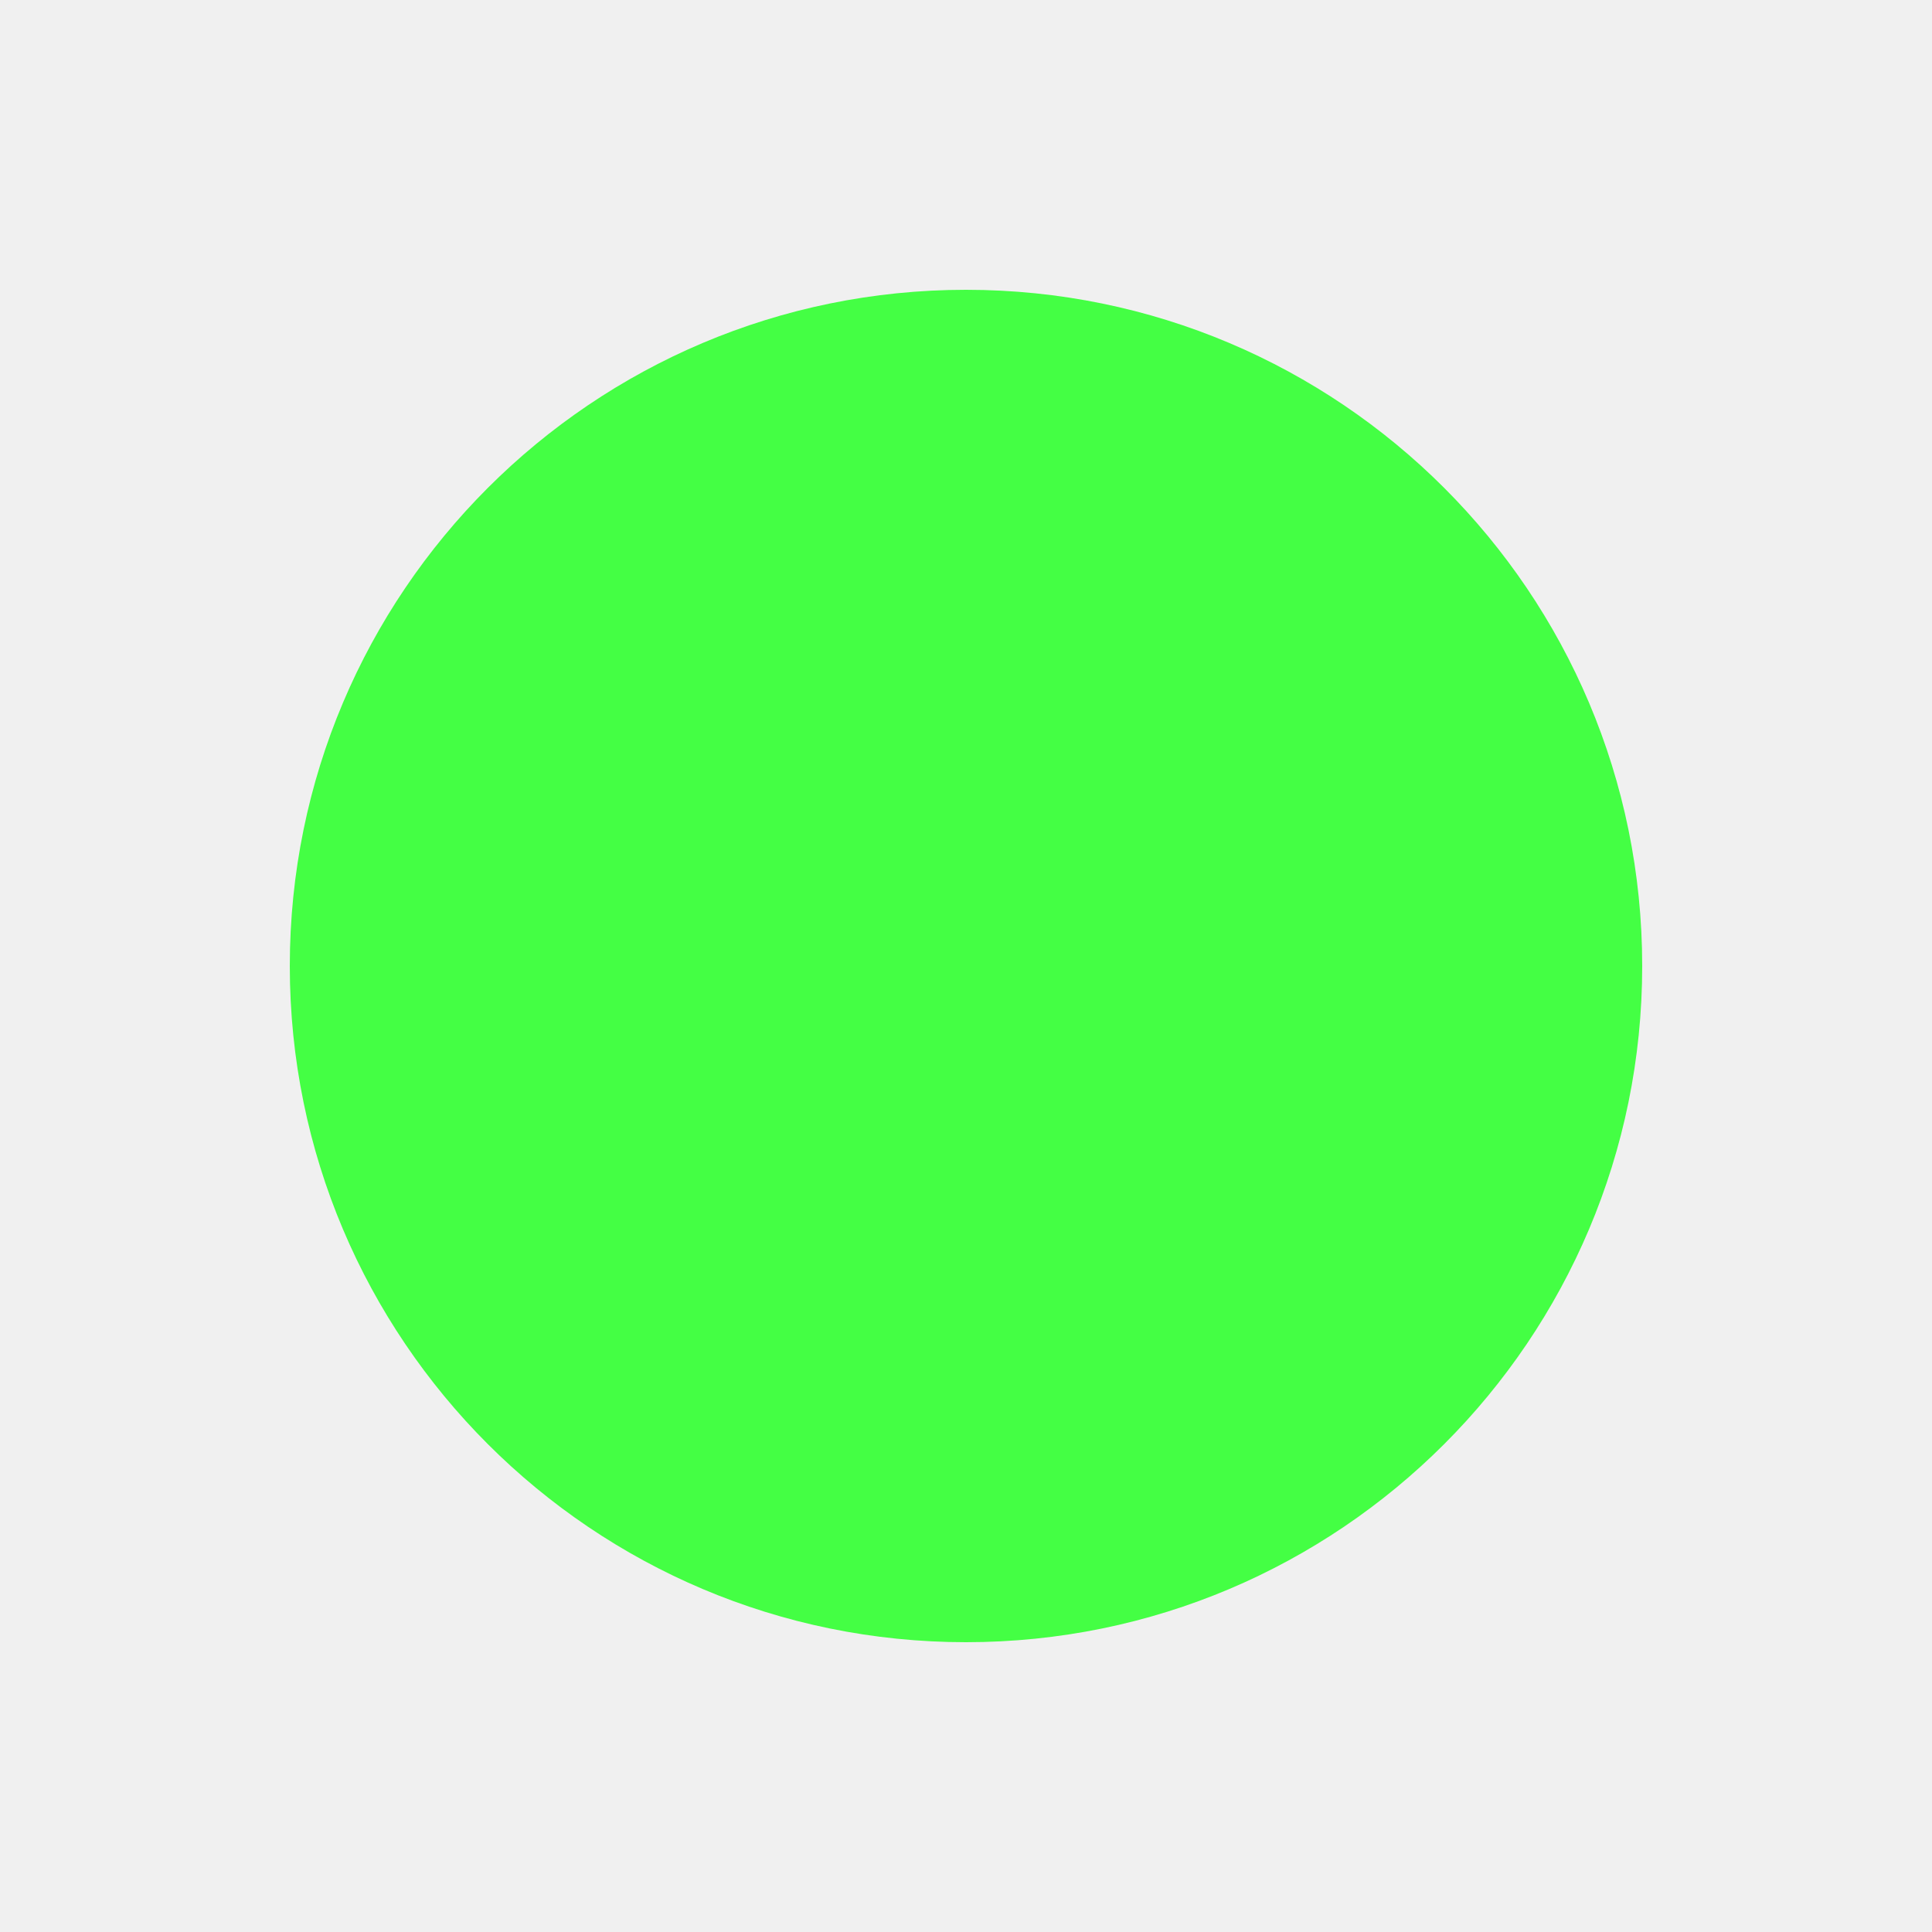
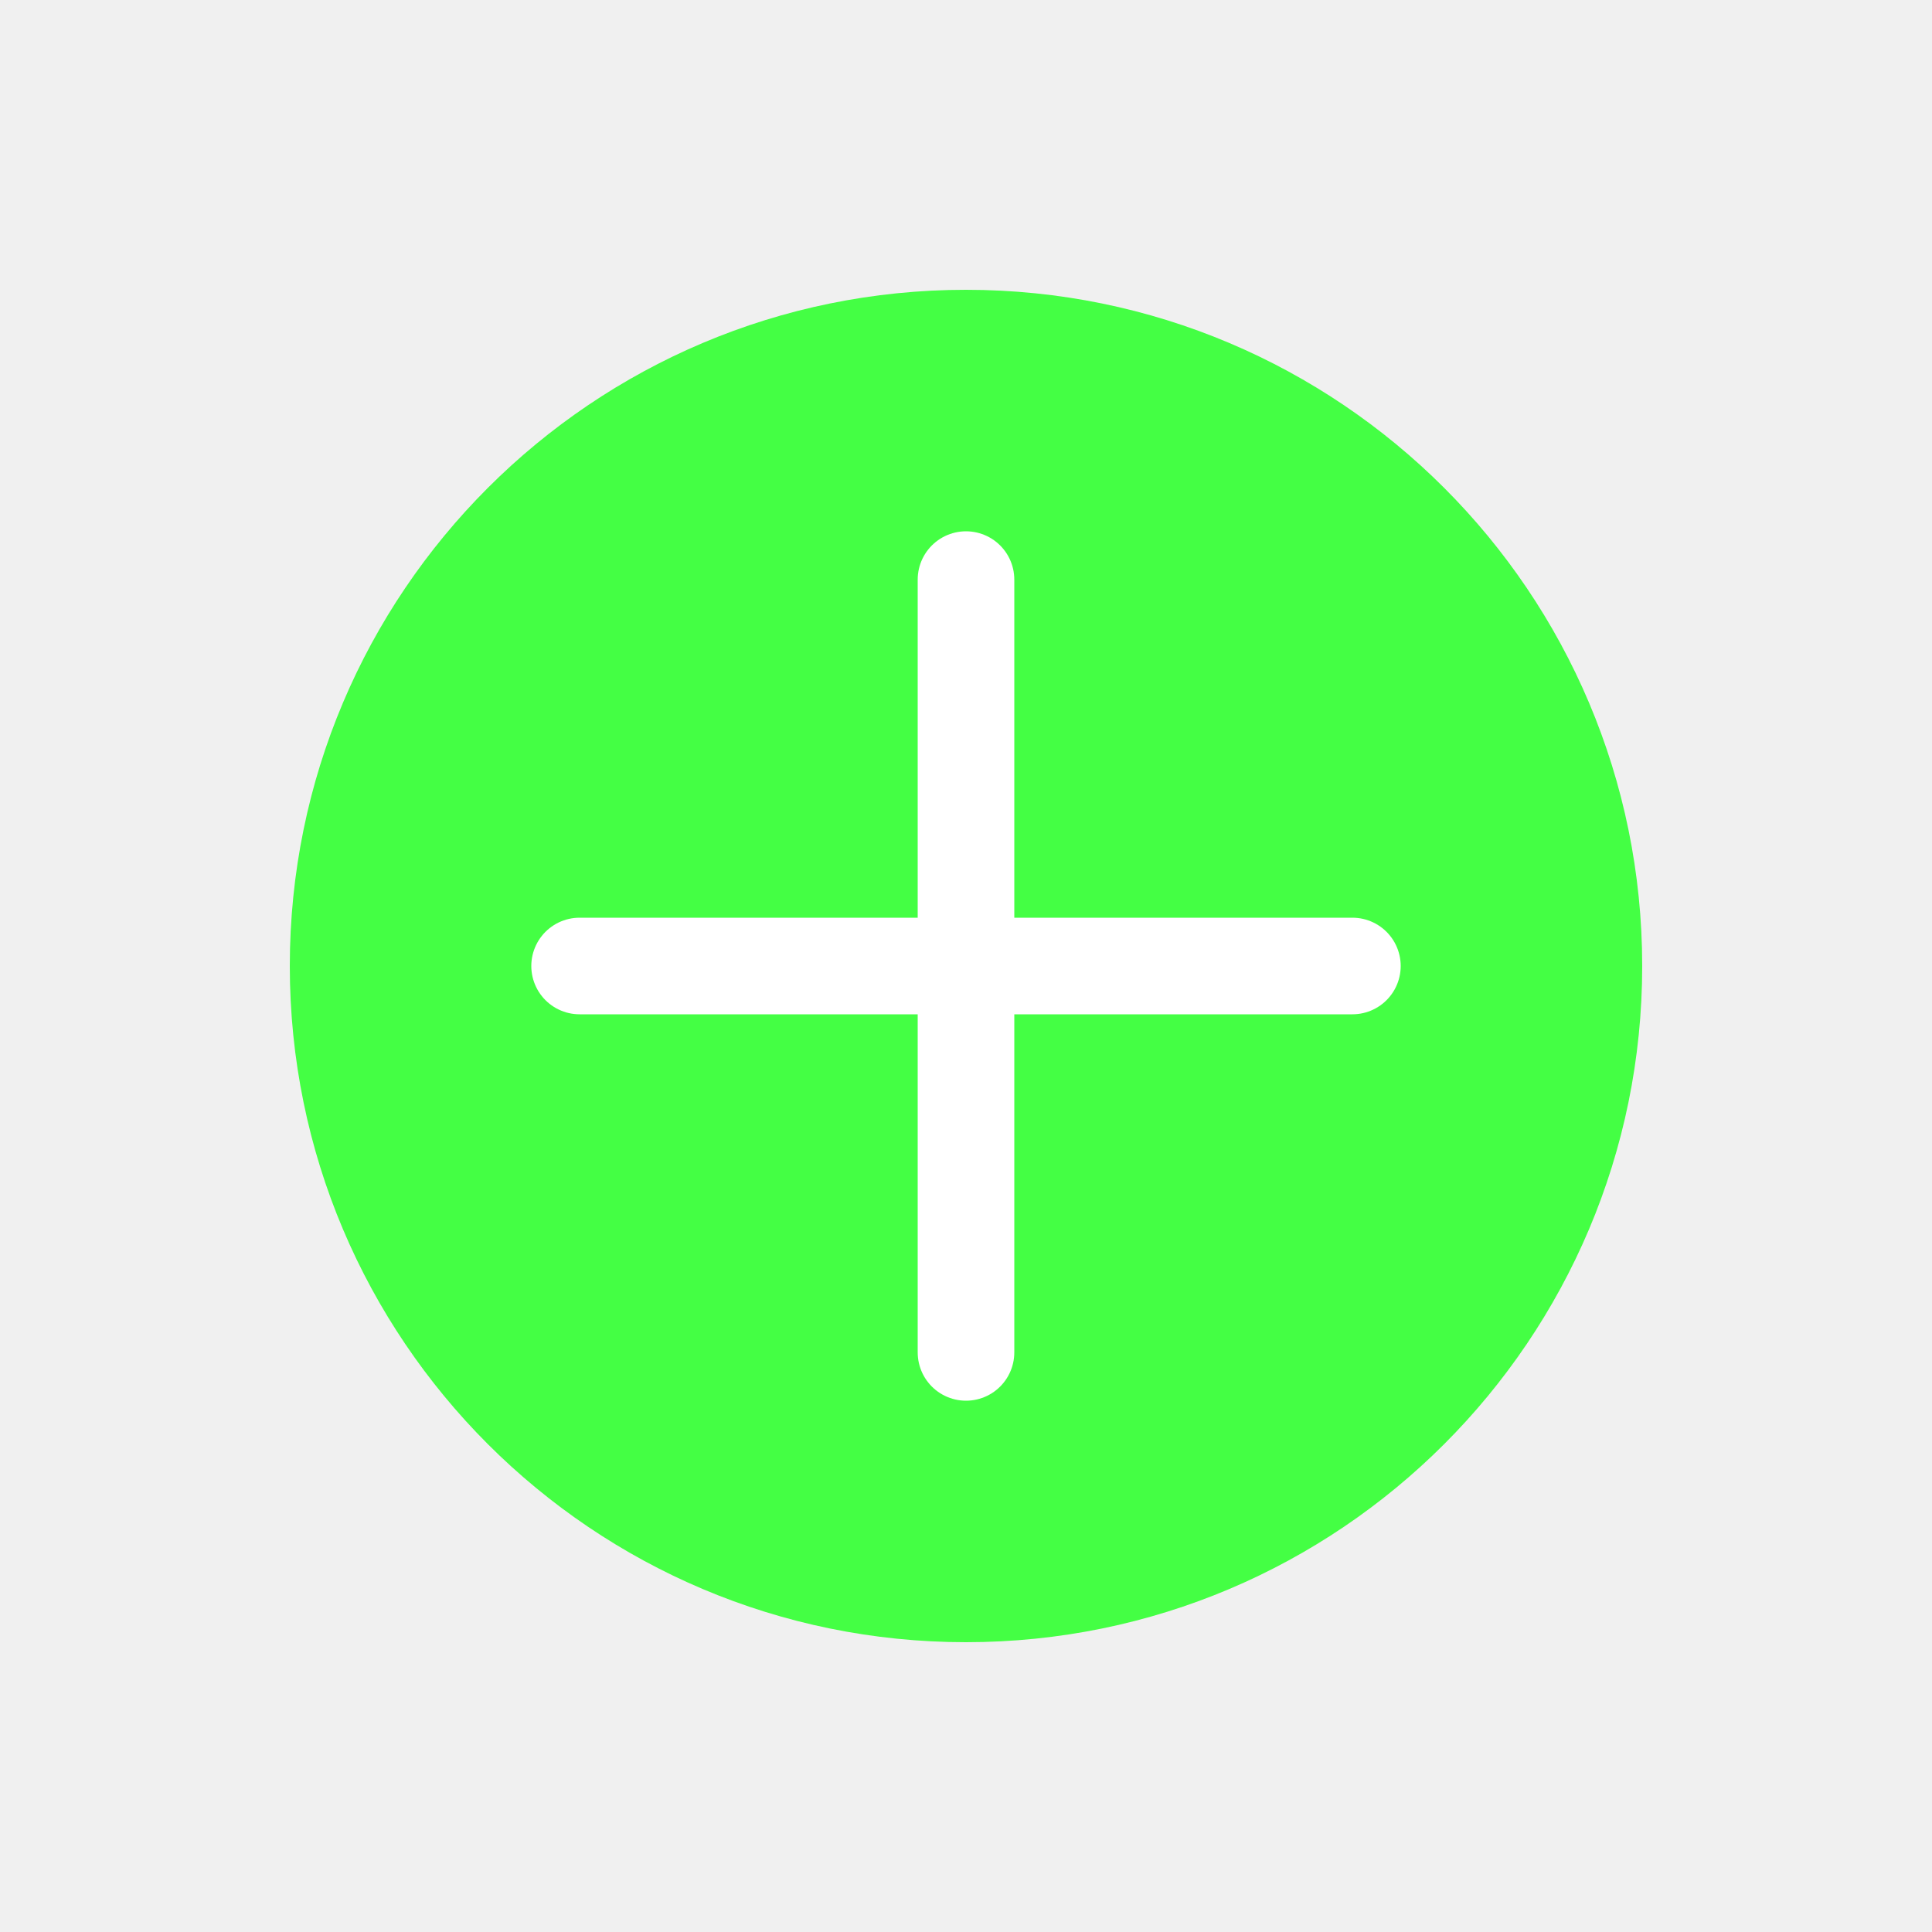
<svg xmlns="http://www.w3.org/2000/svg" version="1.1" viewBox="0 0 100 100">
  <circle cx="50" cy="50" r="35" stroke-width="5" fill="#44ff44" />
-   <g fill="transparent" stroke="transparent" stroke-width="5" stroke-linecap="round" stroke-linejoin="round">
+   <g fill="transparent" stroke="white" stroke-width="5" stroke-linecap="round" stroke-linejoin="round">
    <path d=" M 50 50 V 30 70 M 50 50 H 30 70" />
  </g>
</svg>
